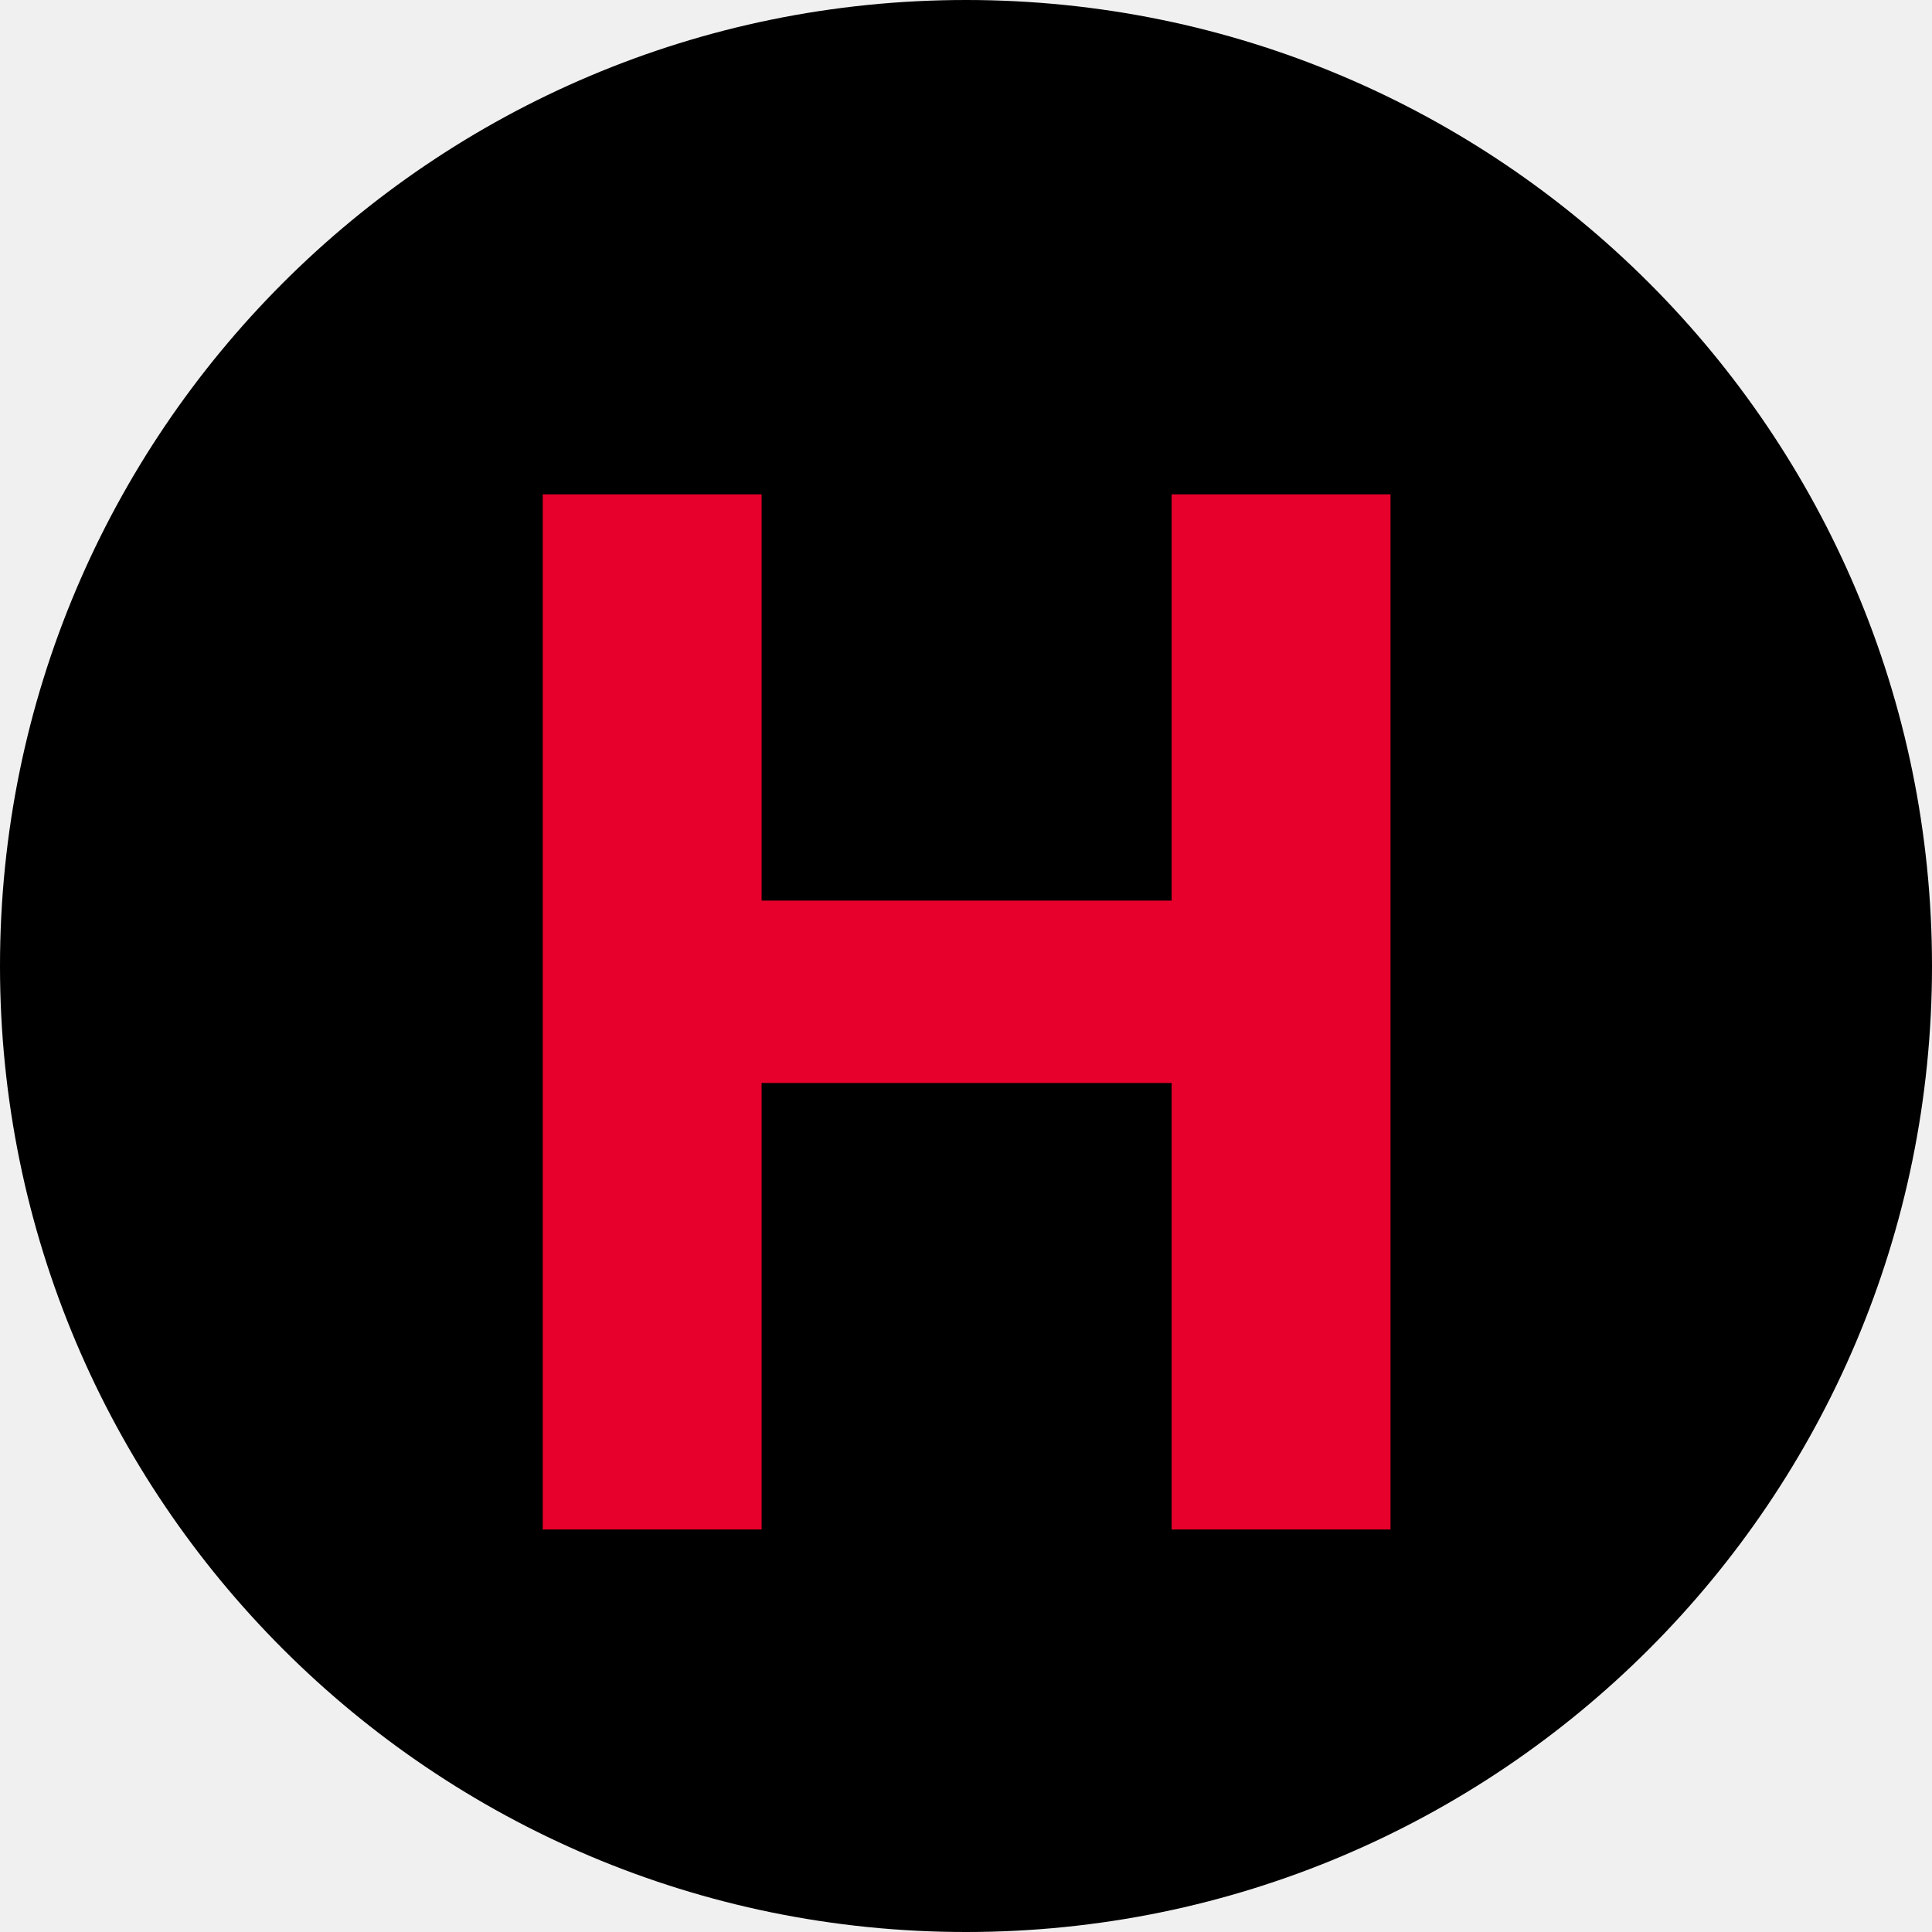
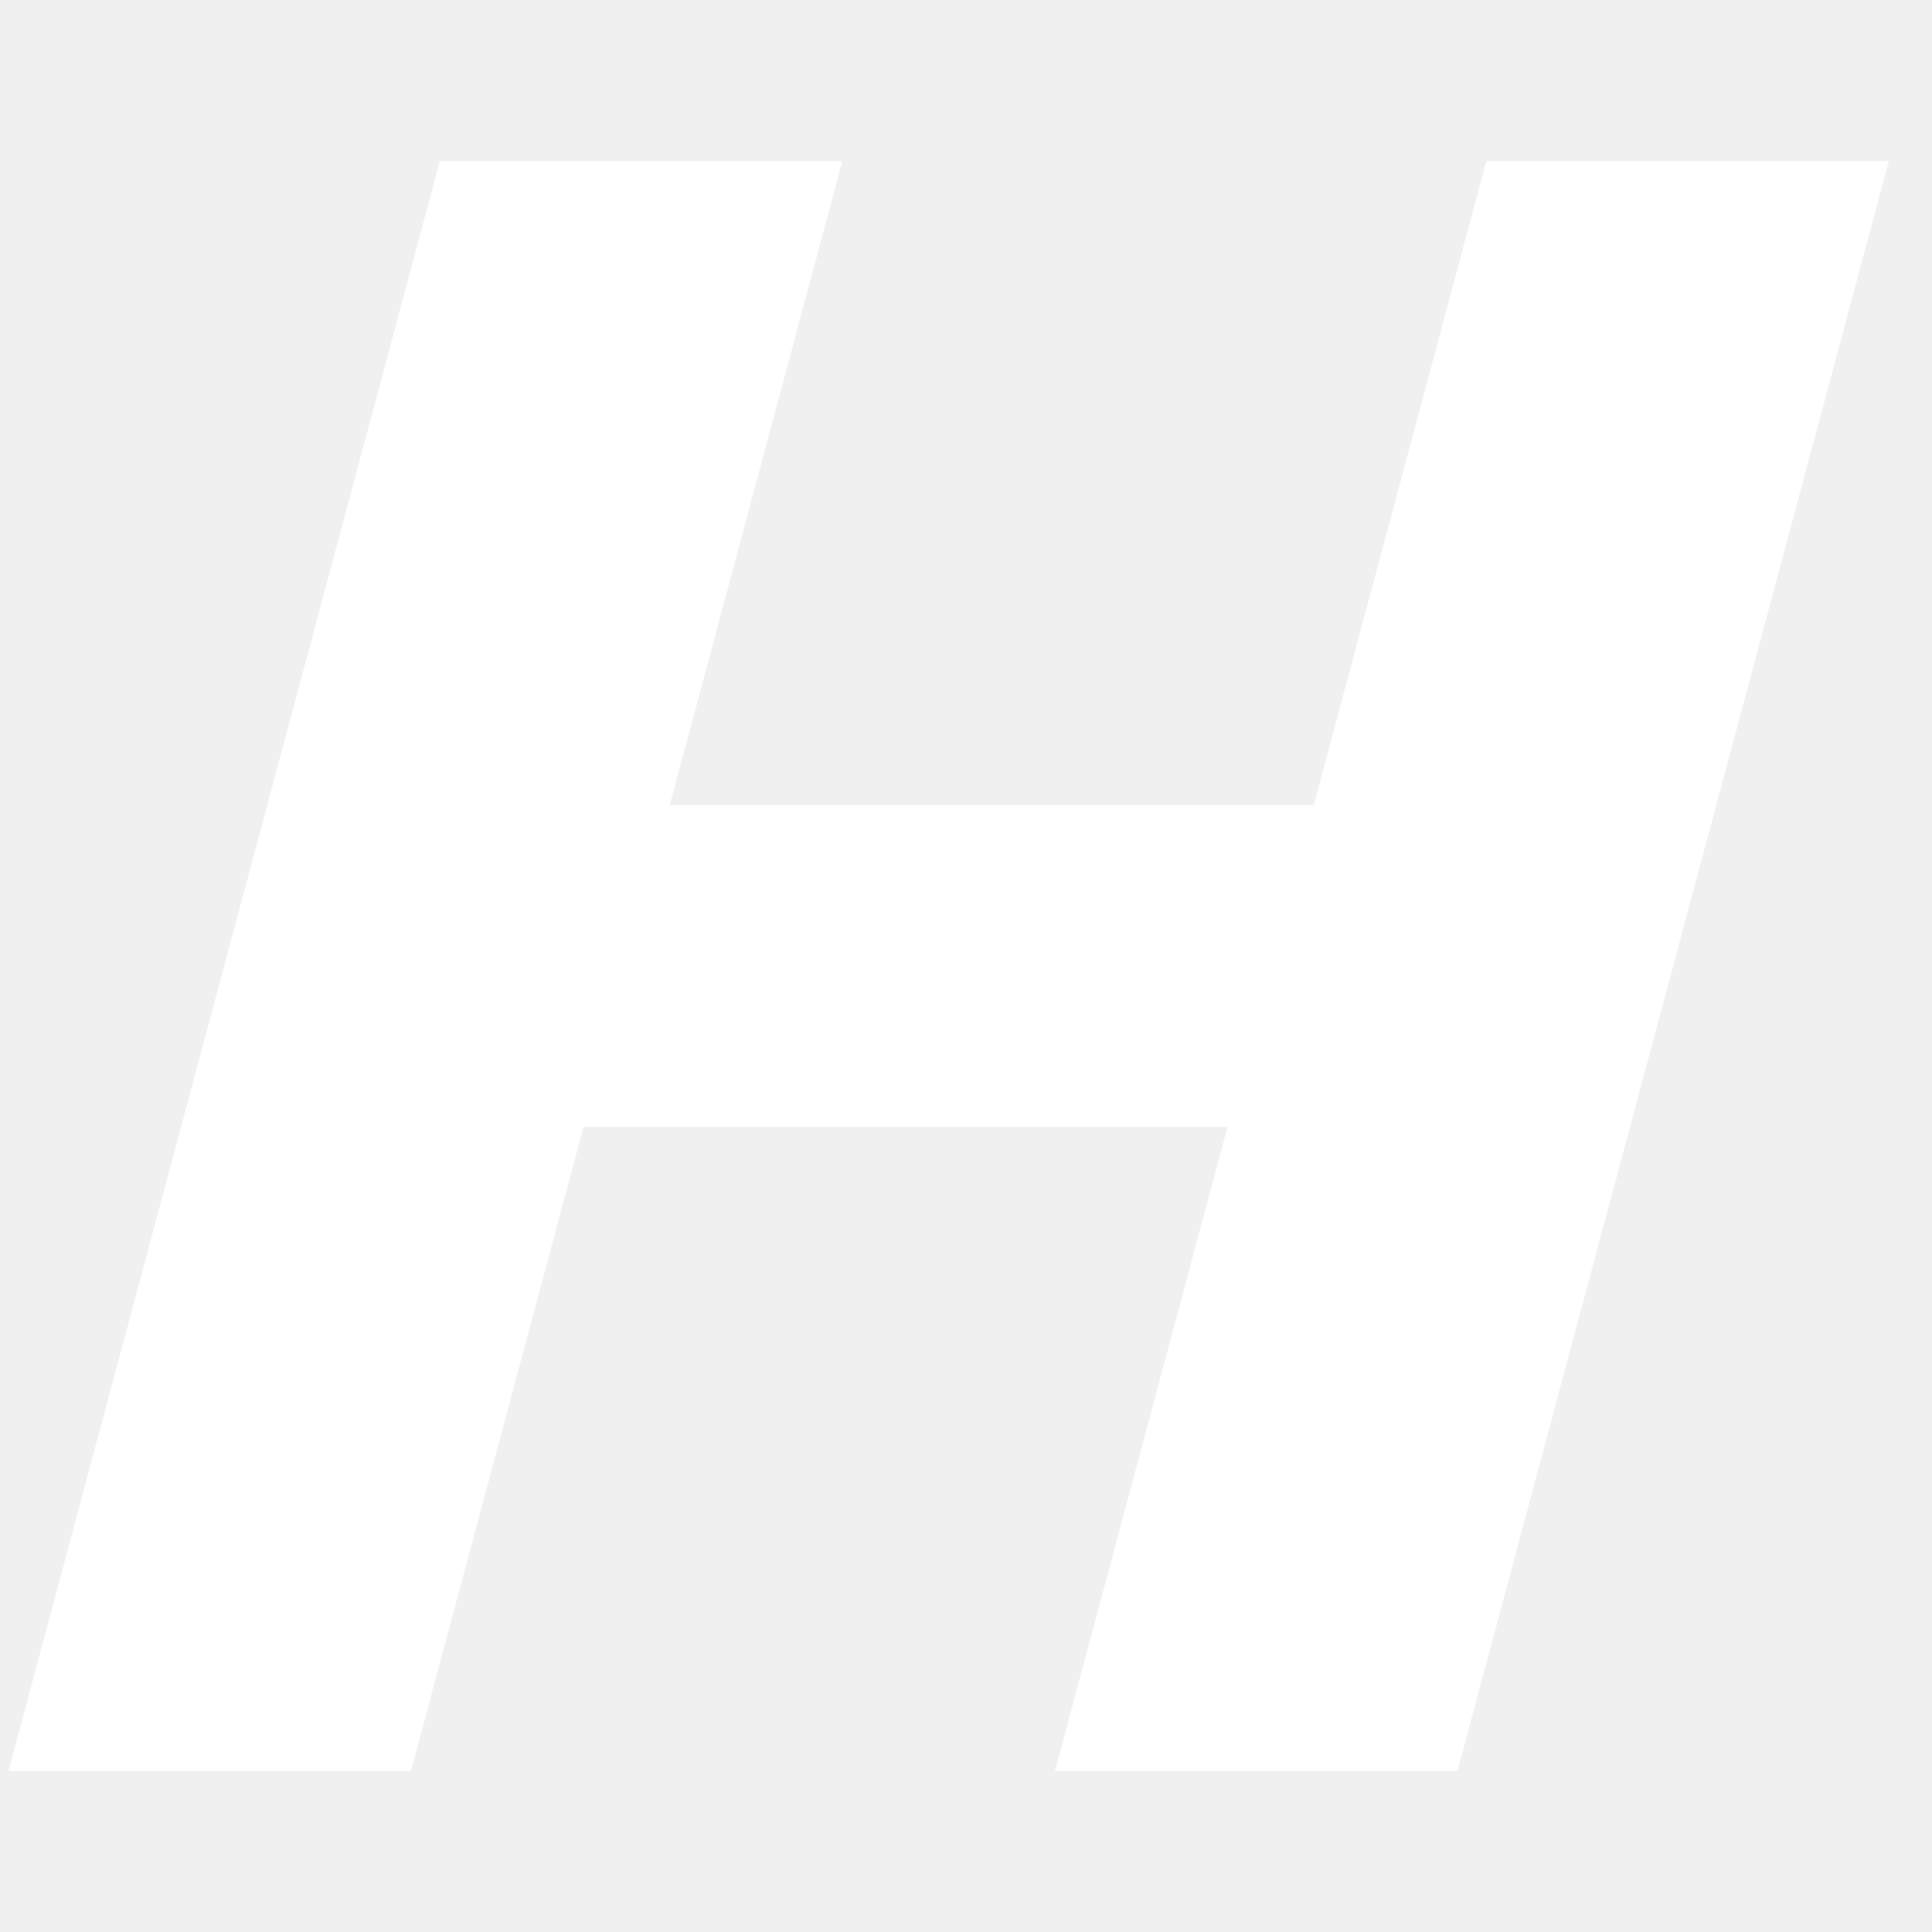
- <svg xmlns="http://www.w3.org/2000/svg" viewBox="0 0 24 24">
-   <circle cx="12" cy="12" r="12" fill="black" />
-   <text x="12" y="19" font-family="sans-serif" font-weight="bold" font-size="18" fill="#E6002B" text-anchor="middle">H</text>
+ <svg xmlns="http://www.w3.org/2000/svg" width="24" height="24" viewBox="0 0 24 24">
+   <g transform="skewX(-15) translate(4, 0)">
+     <path d="M 2 22 L 7 22 L 7 14 L 15 14 L 15 22 L 20 22 L 20 2 L 15 2 L 15 10 L 7 10 L 7 2 L 2 2 Z" fill="white" />
+   </g>
</svg>
